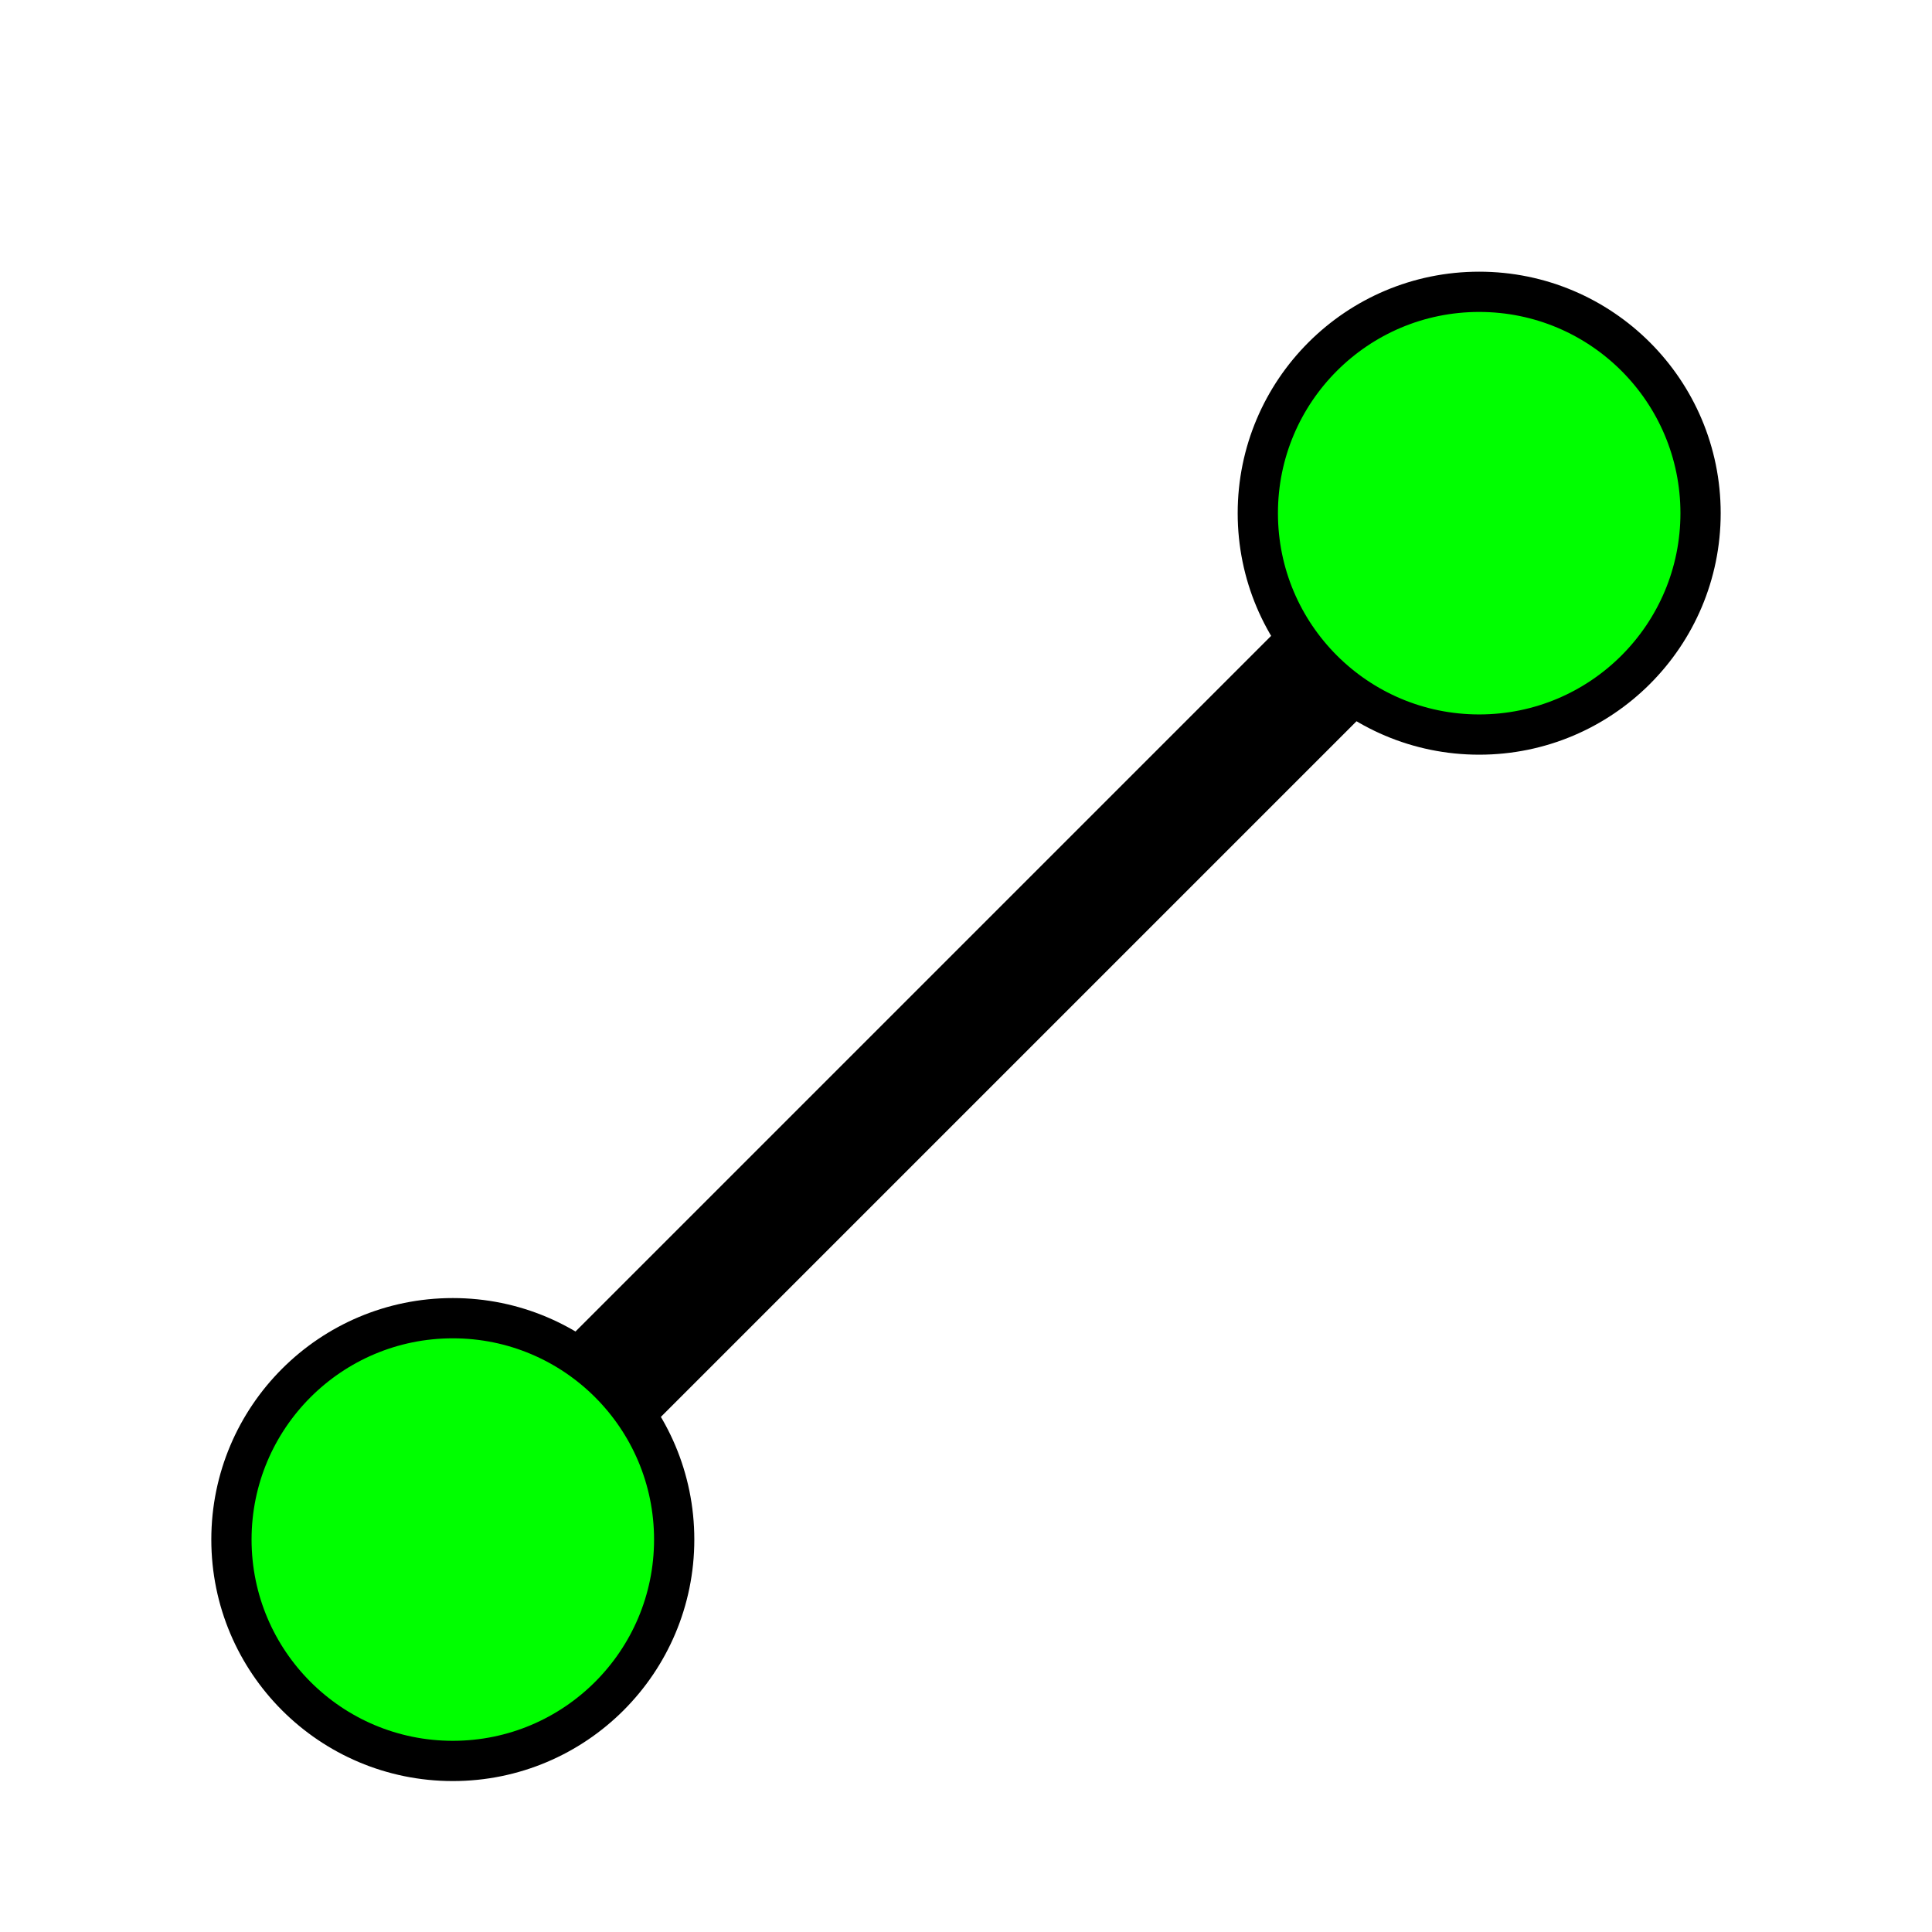
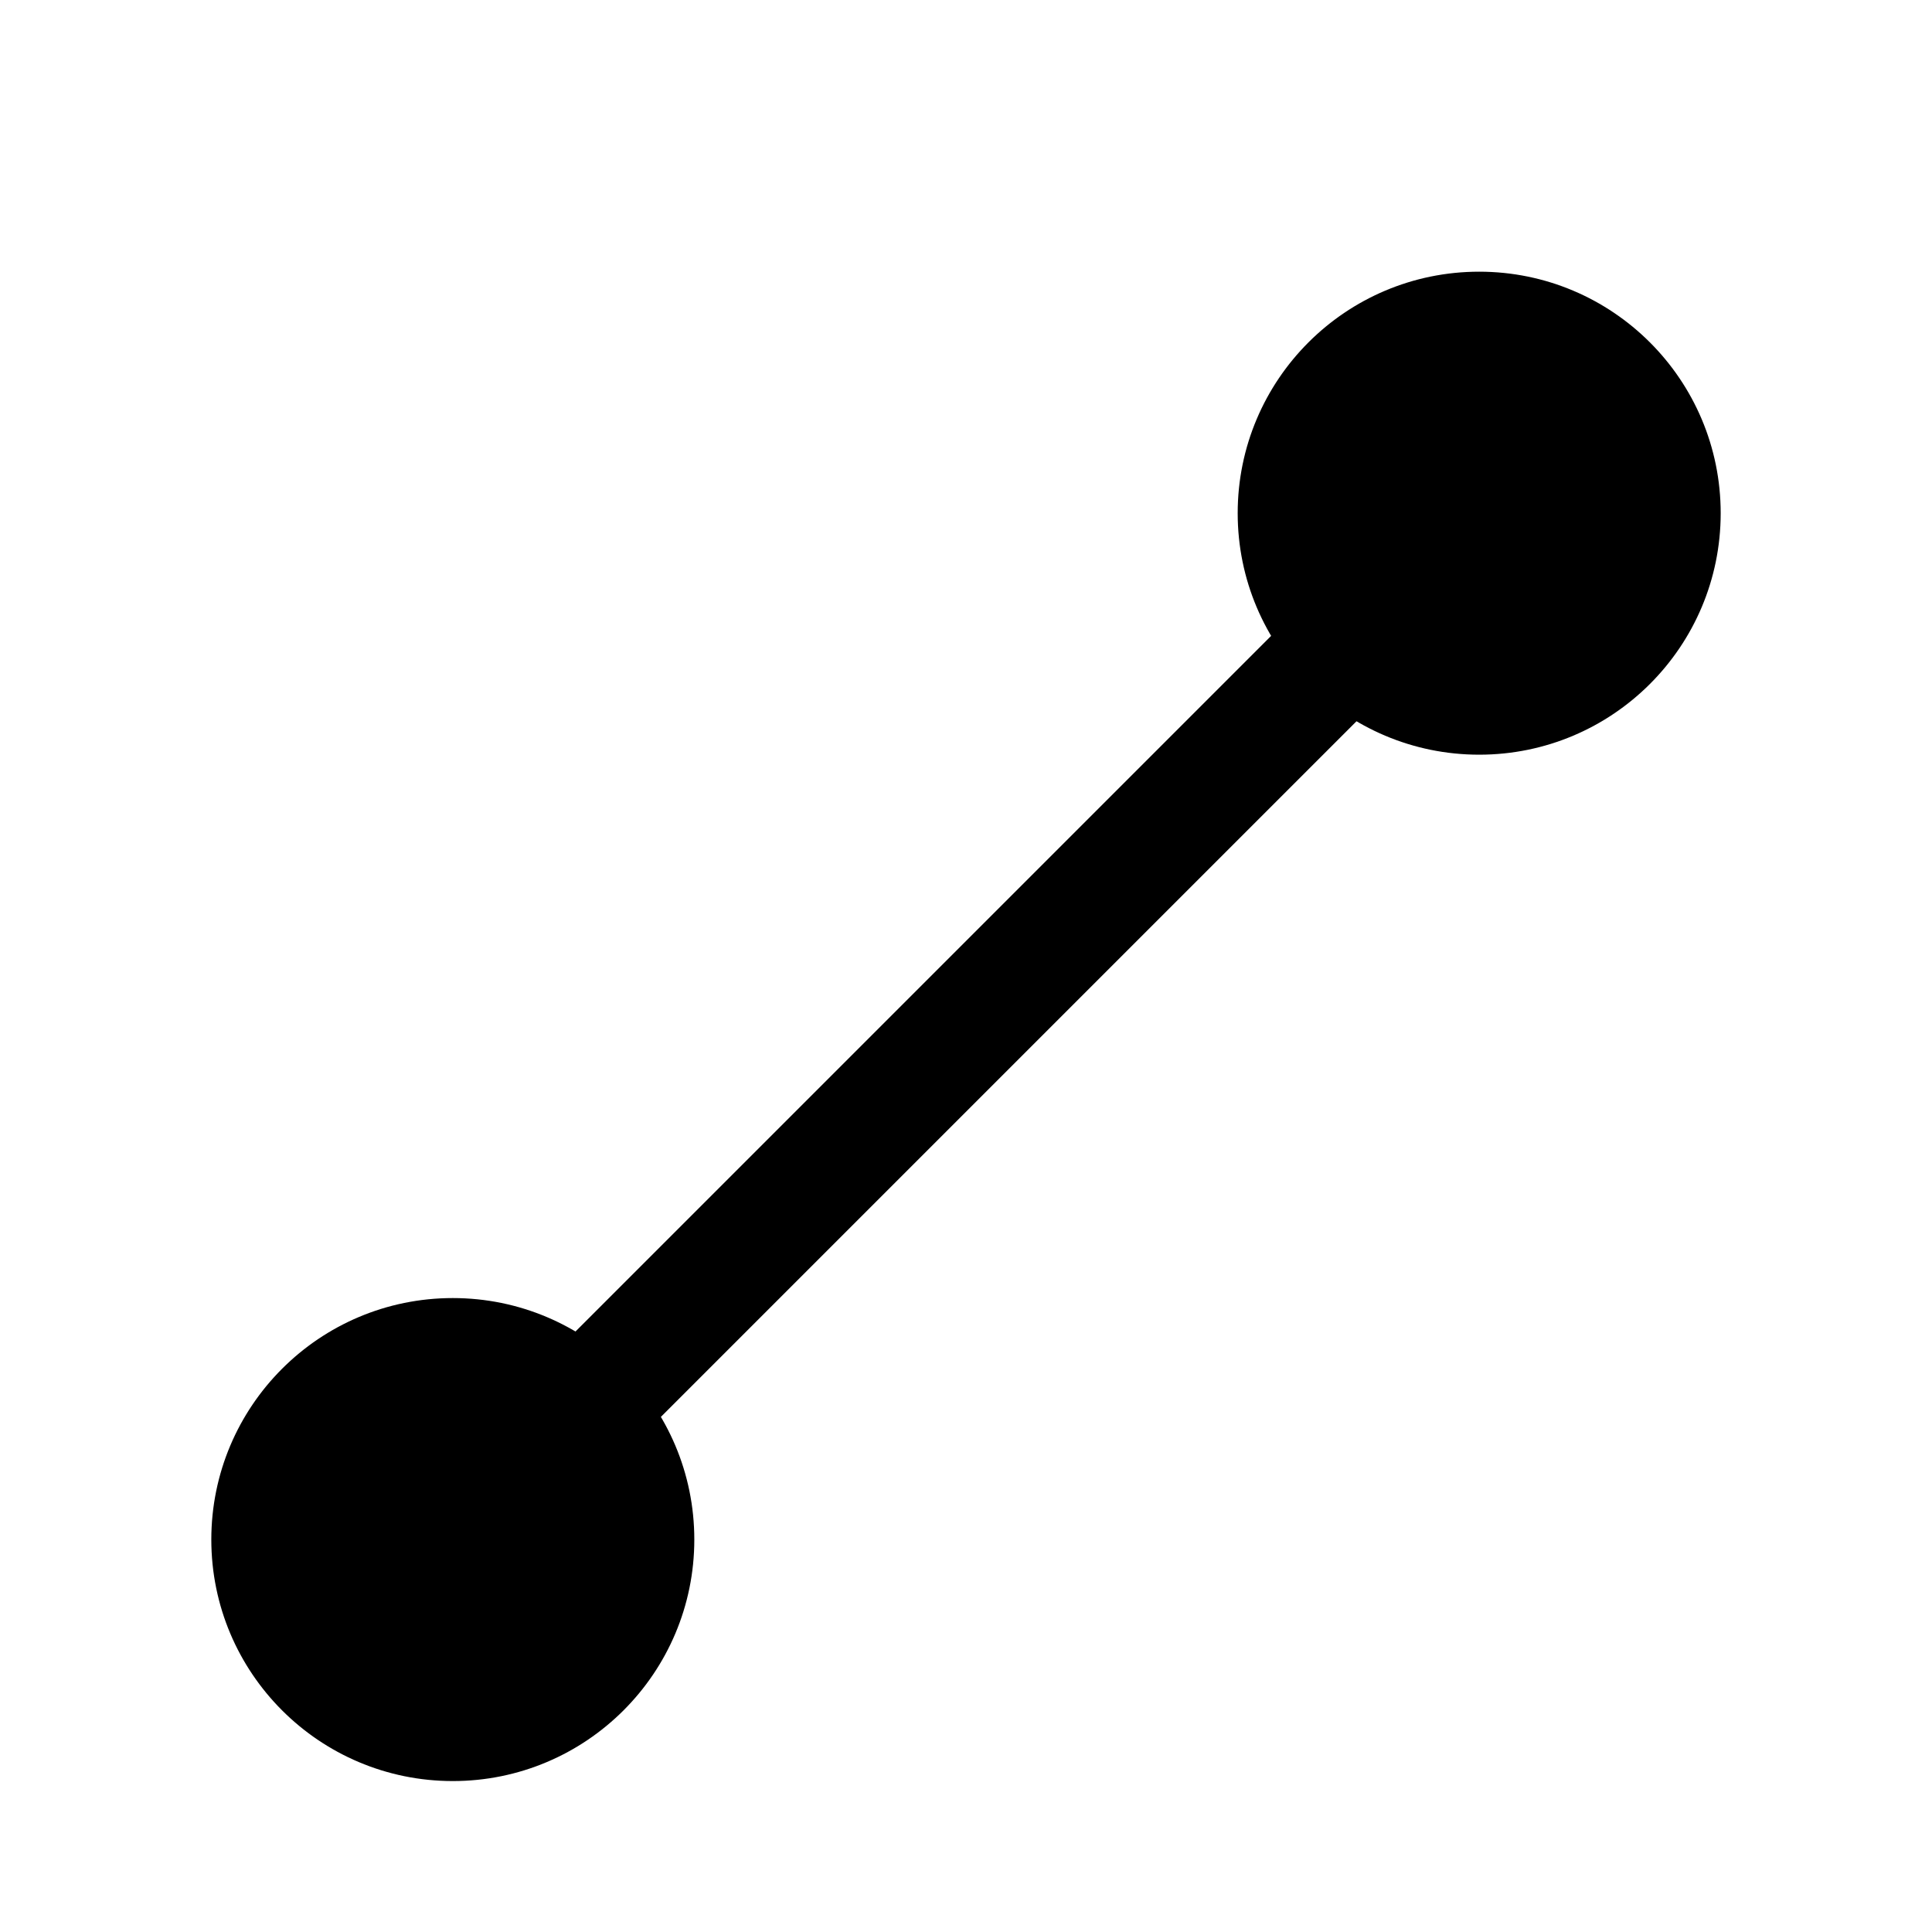
<svg xmlns="http://www.w3.org/2000/svg" width="32px" height="32px" id="svg3797" version="1.1">
  <defs id="defs3799" />
  <g id="layer1">
    <path style="fill:none;stroke:#000000;stroke-width:2;stroke-linecap:butt;stroke-linejoin:miter;stroke-miterlimit:4;stroke-opacity:1;stroke-dasharray:none" d="M 10,23 24,9" id="path3829" />
-     <path style="fill:#00ff00;fill-opacity:1;stroke:#000000;stroke-width:1.091;stroke-miterlimit:4;stroke-opacity:1;stroke-dasharray:none" id="path3807-4" d="M 17,22 A 6,6 0 1 1 5,22 6,6 0 1 1 17,22 z" transform="matrix(0.6111111,0,0,0.6111111,17.77778,-4.944445)" />
-     <path style="fill:#00ff00;fill-opacity:1;stroke:#000000;stroke-width:1.091;stroke-miterlimit:4;stroke-opacity:1;stroke-dasharray:none" id="path3807" d="M 17,22 A 6,6 0 1 1 5,22 6,6 0 1 1 17,22 z" transform="matrix(0.6111111,0,0,0.6111111,0.7777778,12.05556)" />
+     <path style="fill:##d87444;fill-opacity:1;stroke:#000000;stroke-width:1.091;stroke-miterlimit:4;stroke-opacity:1;stroke-dasharray:none" id="path3807-4" d="M 17,22 A 6,6 0 1 1 5,22 6,6 0 1 1 17,22 z" transform="matrix(0.6111111,0,0,0.6111111,17.77778,-4.944445)" />
+     <path style="fill:##d87444;fill-opacity:1;stroke:#000000;stroke-width:1.091;stroke-miterlimit:4;stroke-opacity:1;stroke-dasharray:none" id="path3807" d="M 17,22 A 6,6 0 1 1 5,22 6,6 0 1 1 17,22 z" transform="matrix(0.6111111,0,0,0.6111111,0.7777778,12.05556)" />
  </g>
</svg>
